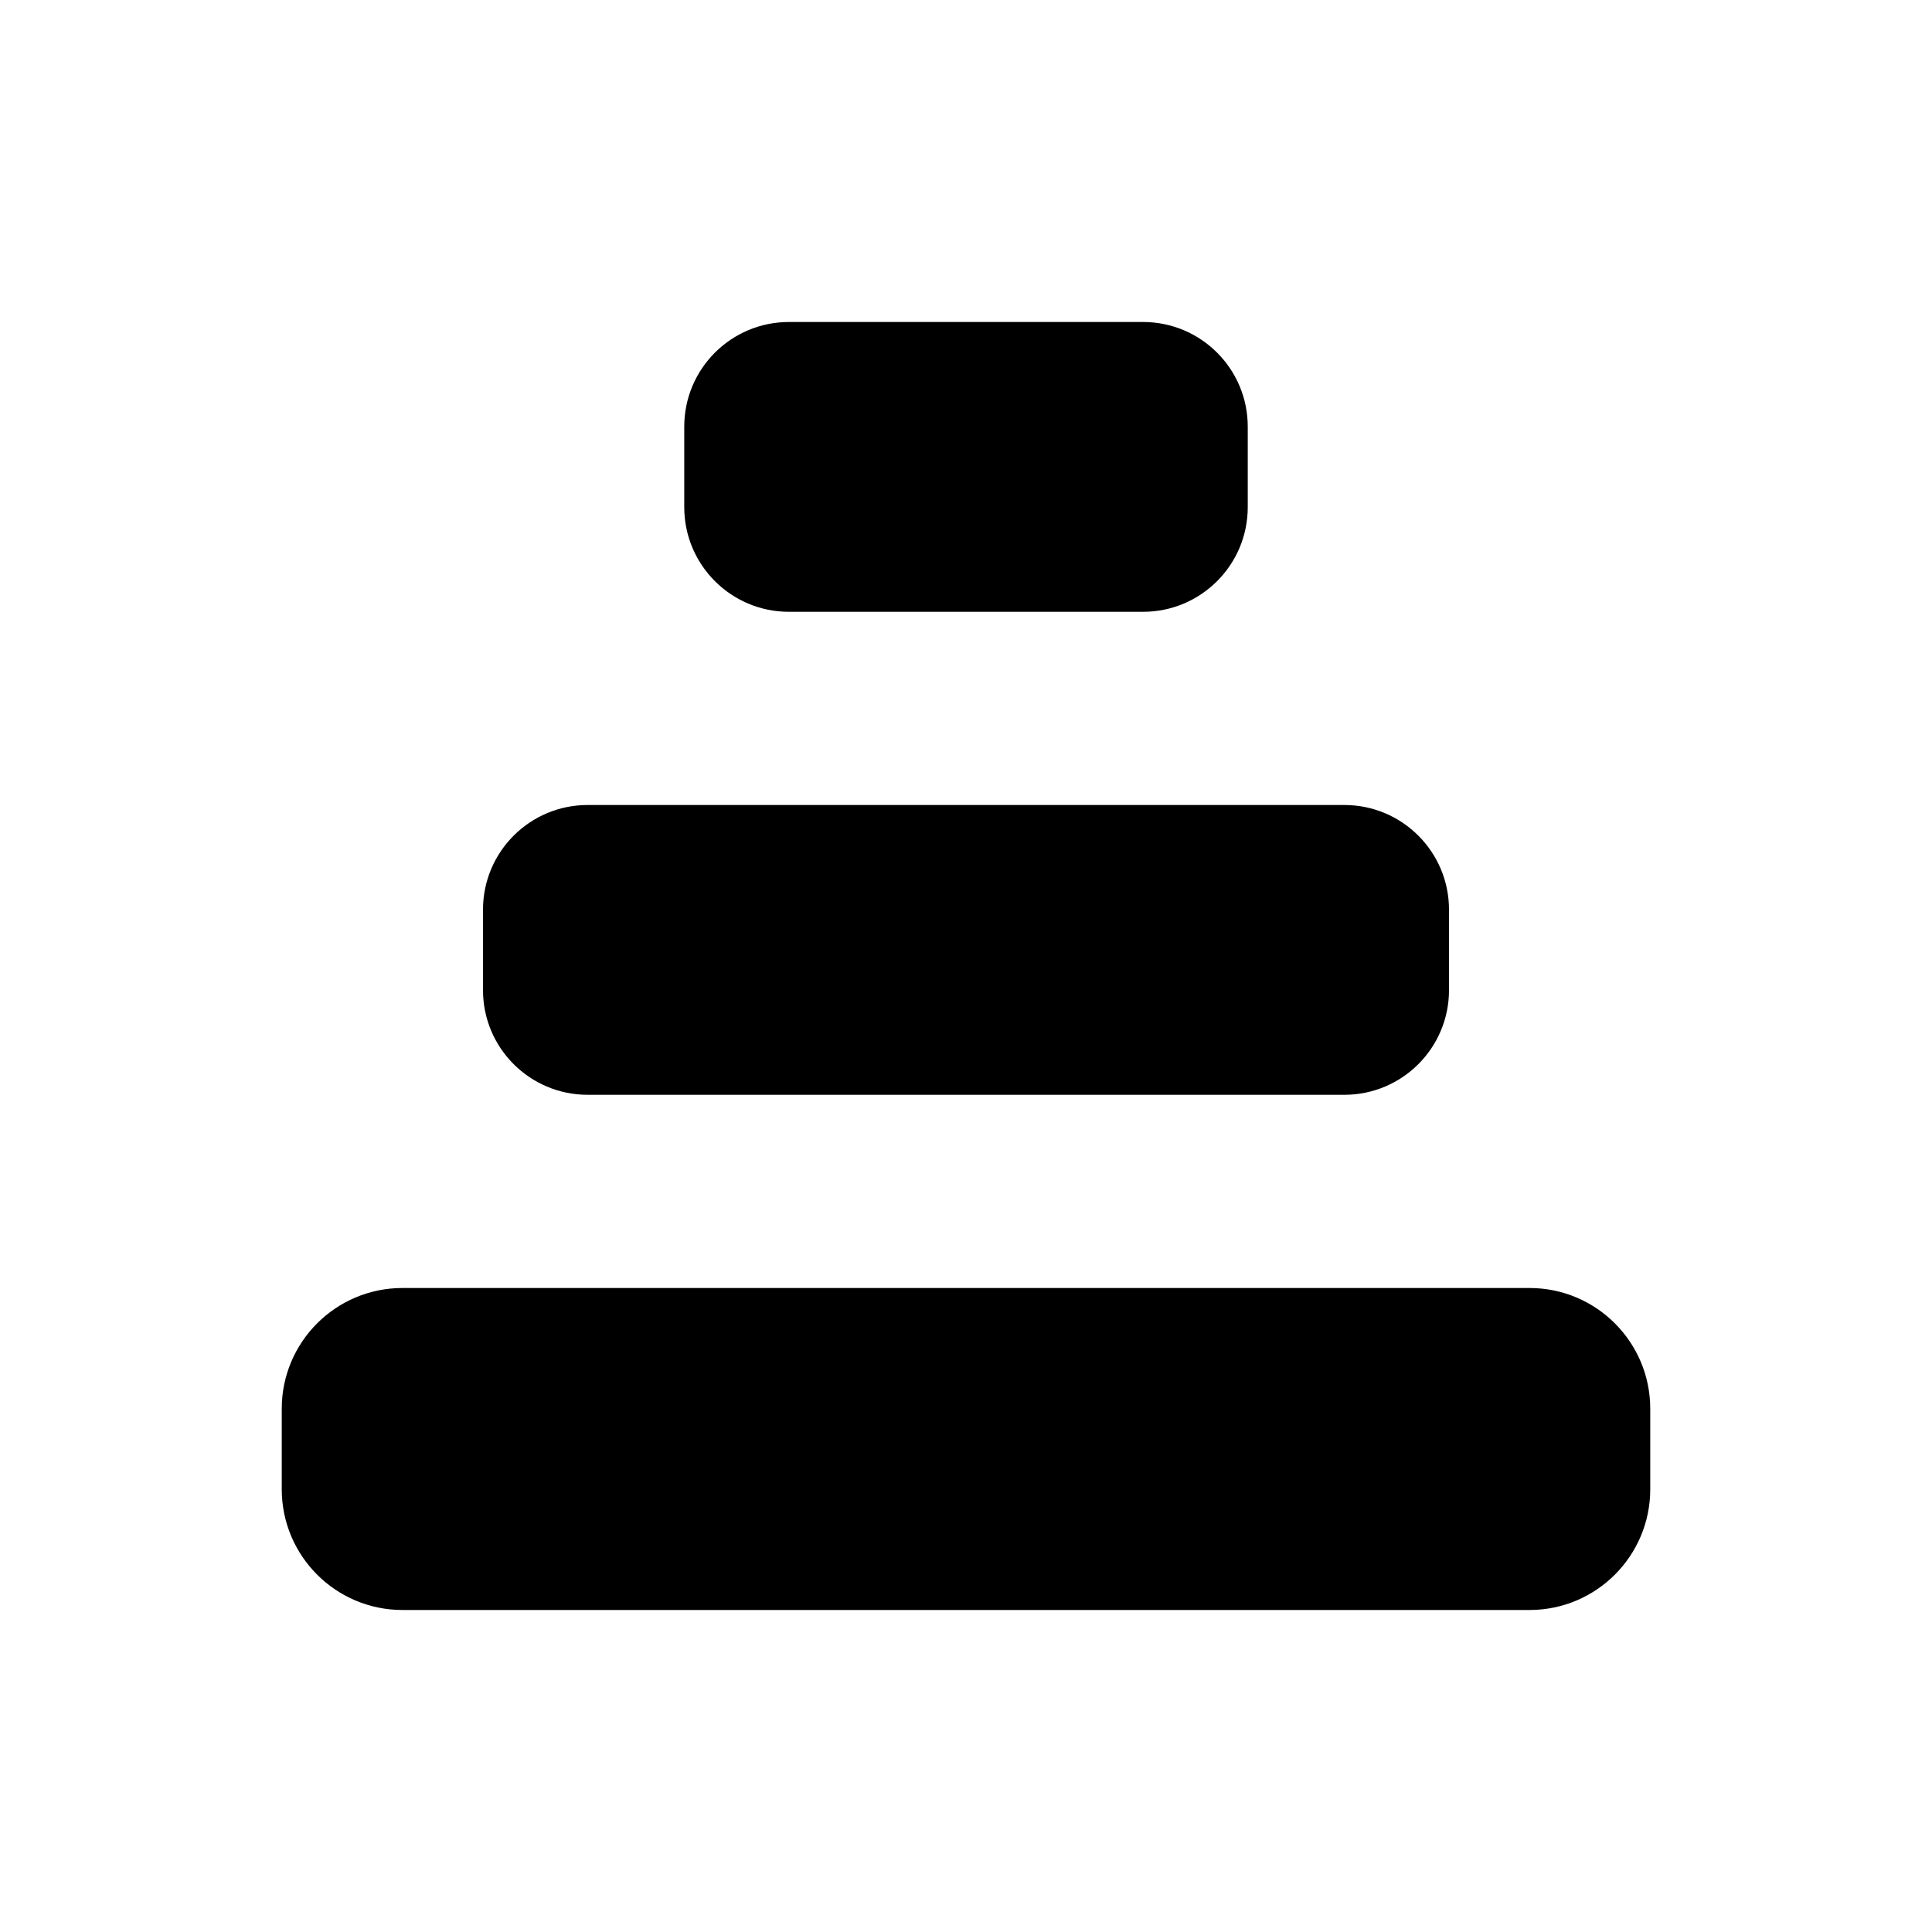
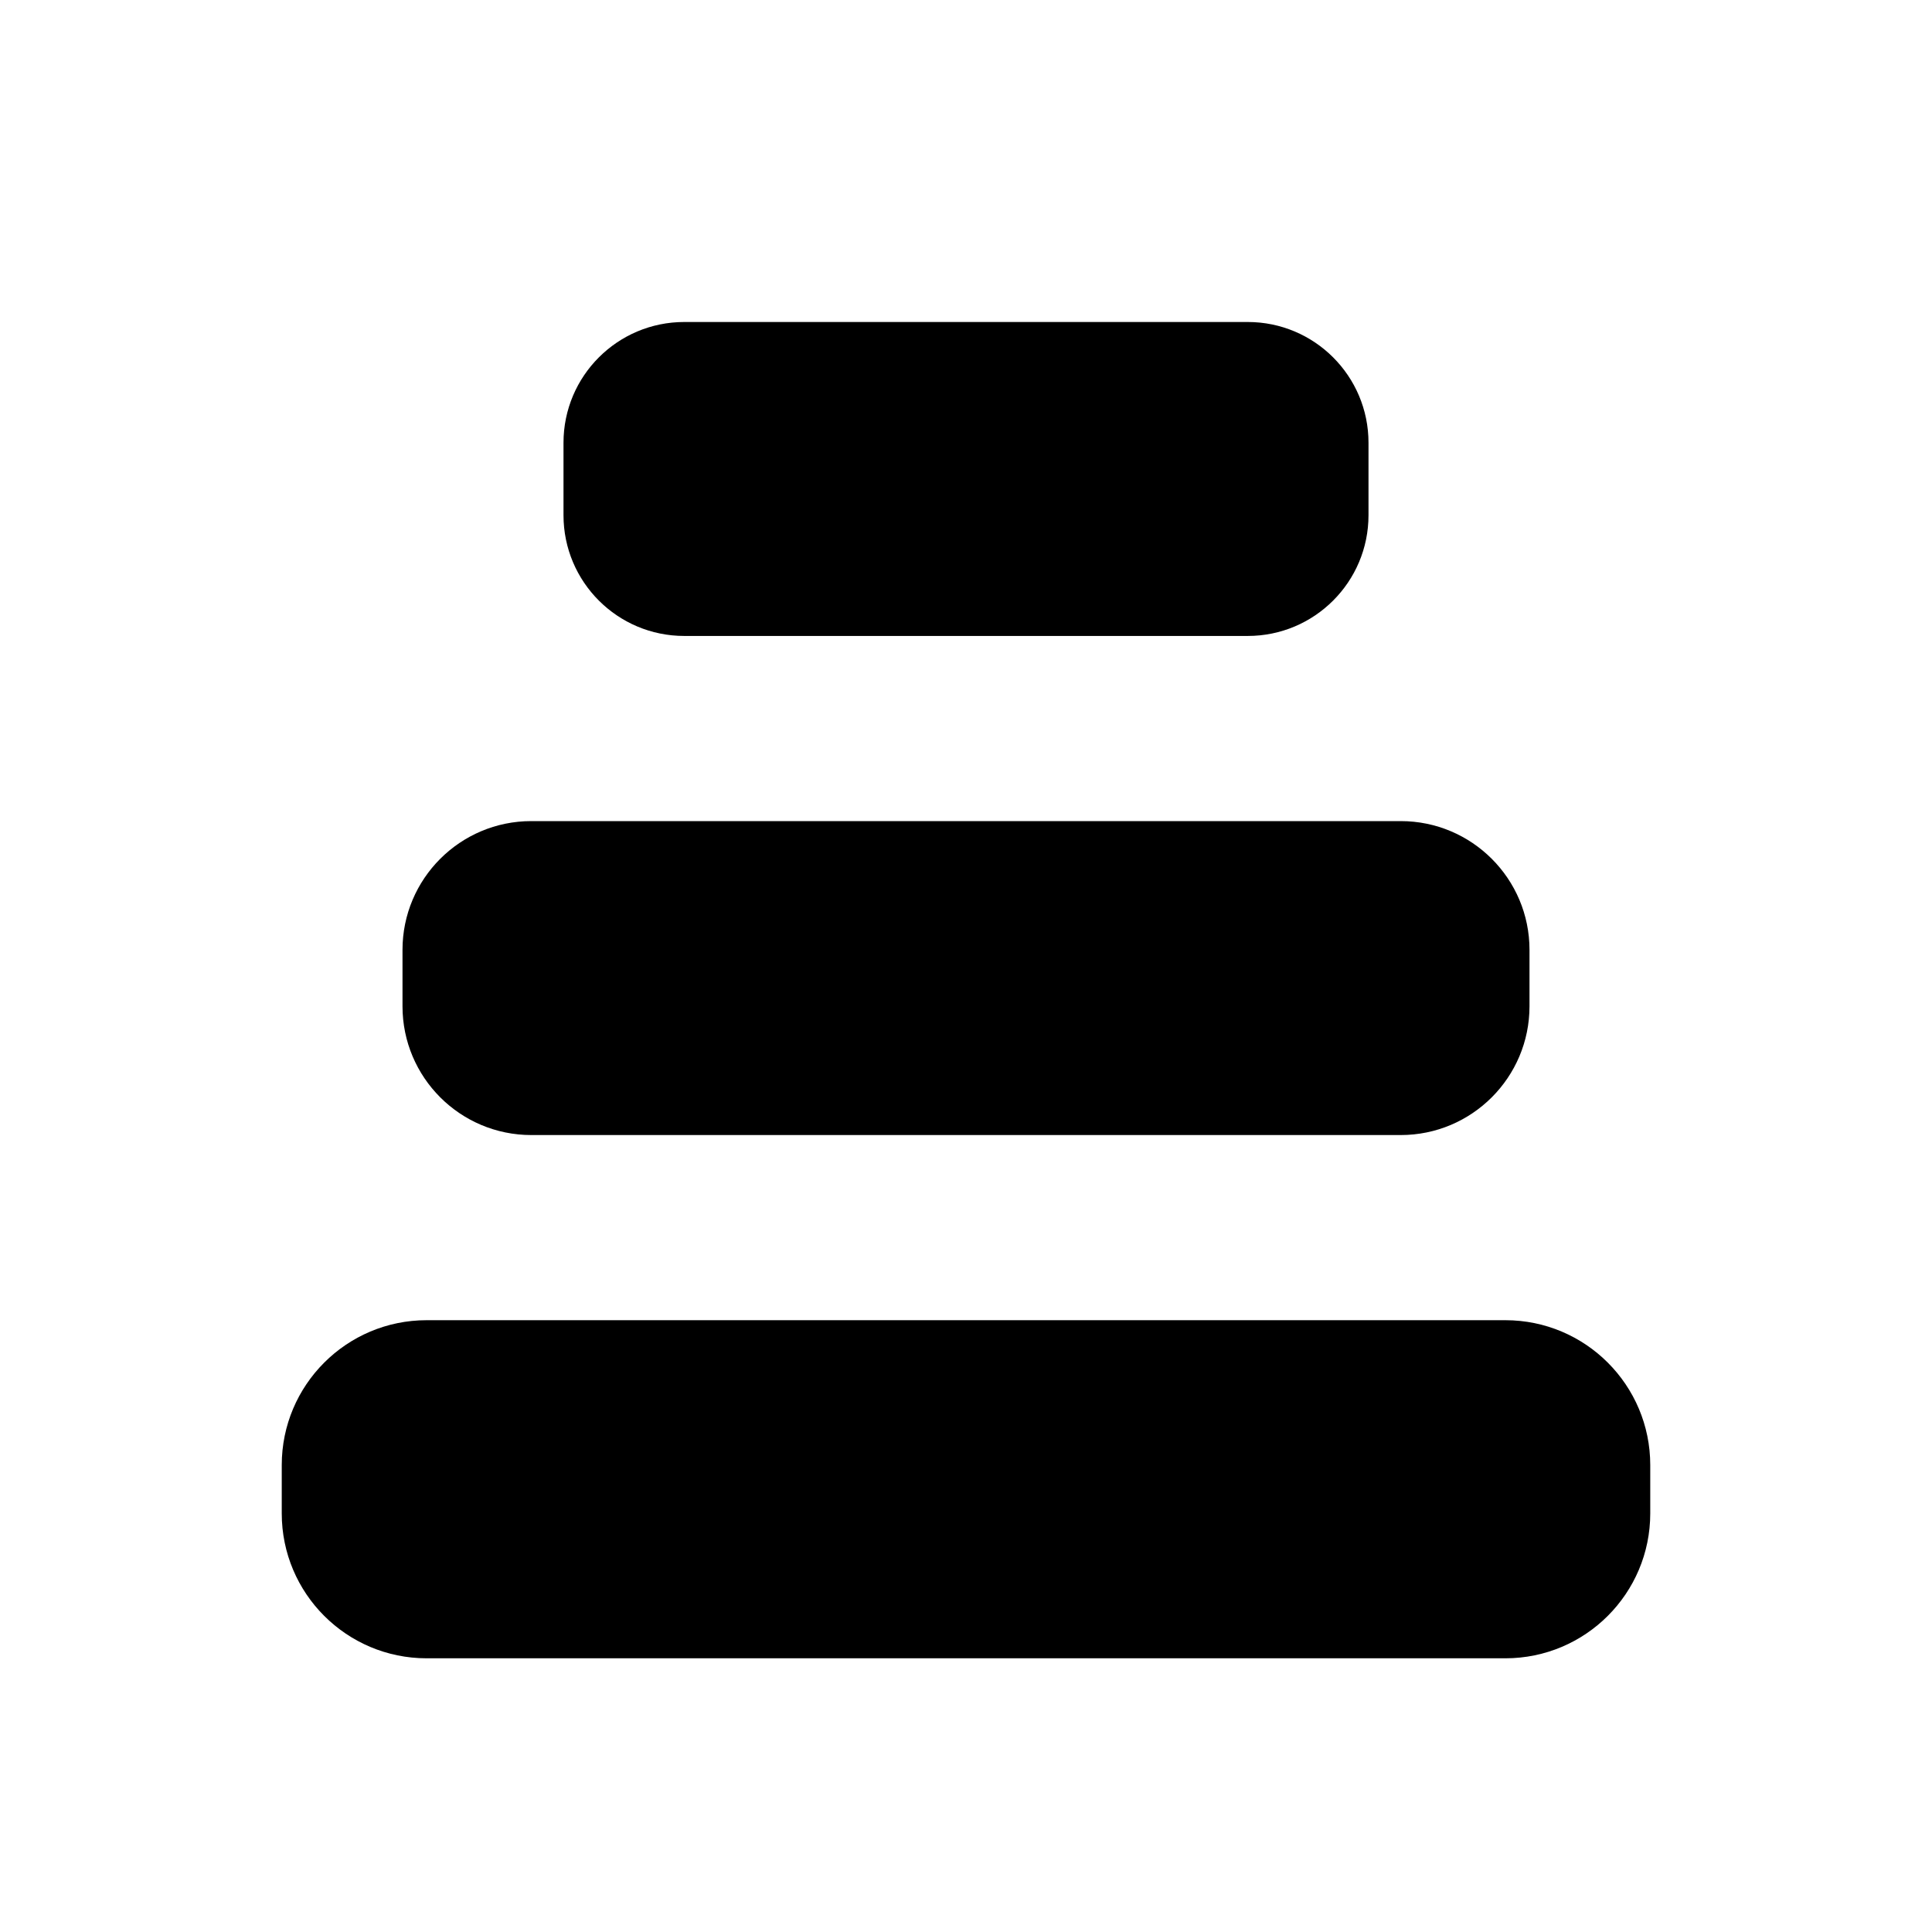
<svg xmlns="http://www.w3.org/2000/svg" width="24" height="24" viewBox="0 0 24 24" fill="none">
-   <rect x="8.5" y="4" width="7" height="3.6" rx="1.3" fill="currentColor" />
-   <rect x="6" y="10" width="12" height="3.6" rx="1.3" fill="currentColor" />
-   <rect x="3.5" y="16" width="17" height="4" rx="1.5" fill="currentColor" />
+   <rect x="7" y="4" width="10" height="3.9" rx="1.5" fill="currentColor" />
+   <rect x="5" y="10.2" width="14" height="3.9" rx="1.6" fill="currentColor" />
+   <rect x="3.5" y="16.4" width="17" height="4.2" rx="1.8" fill="currentColor" />
</svg>
